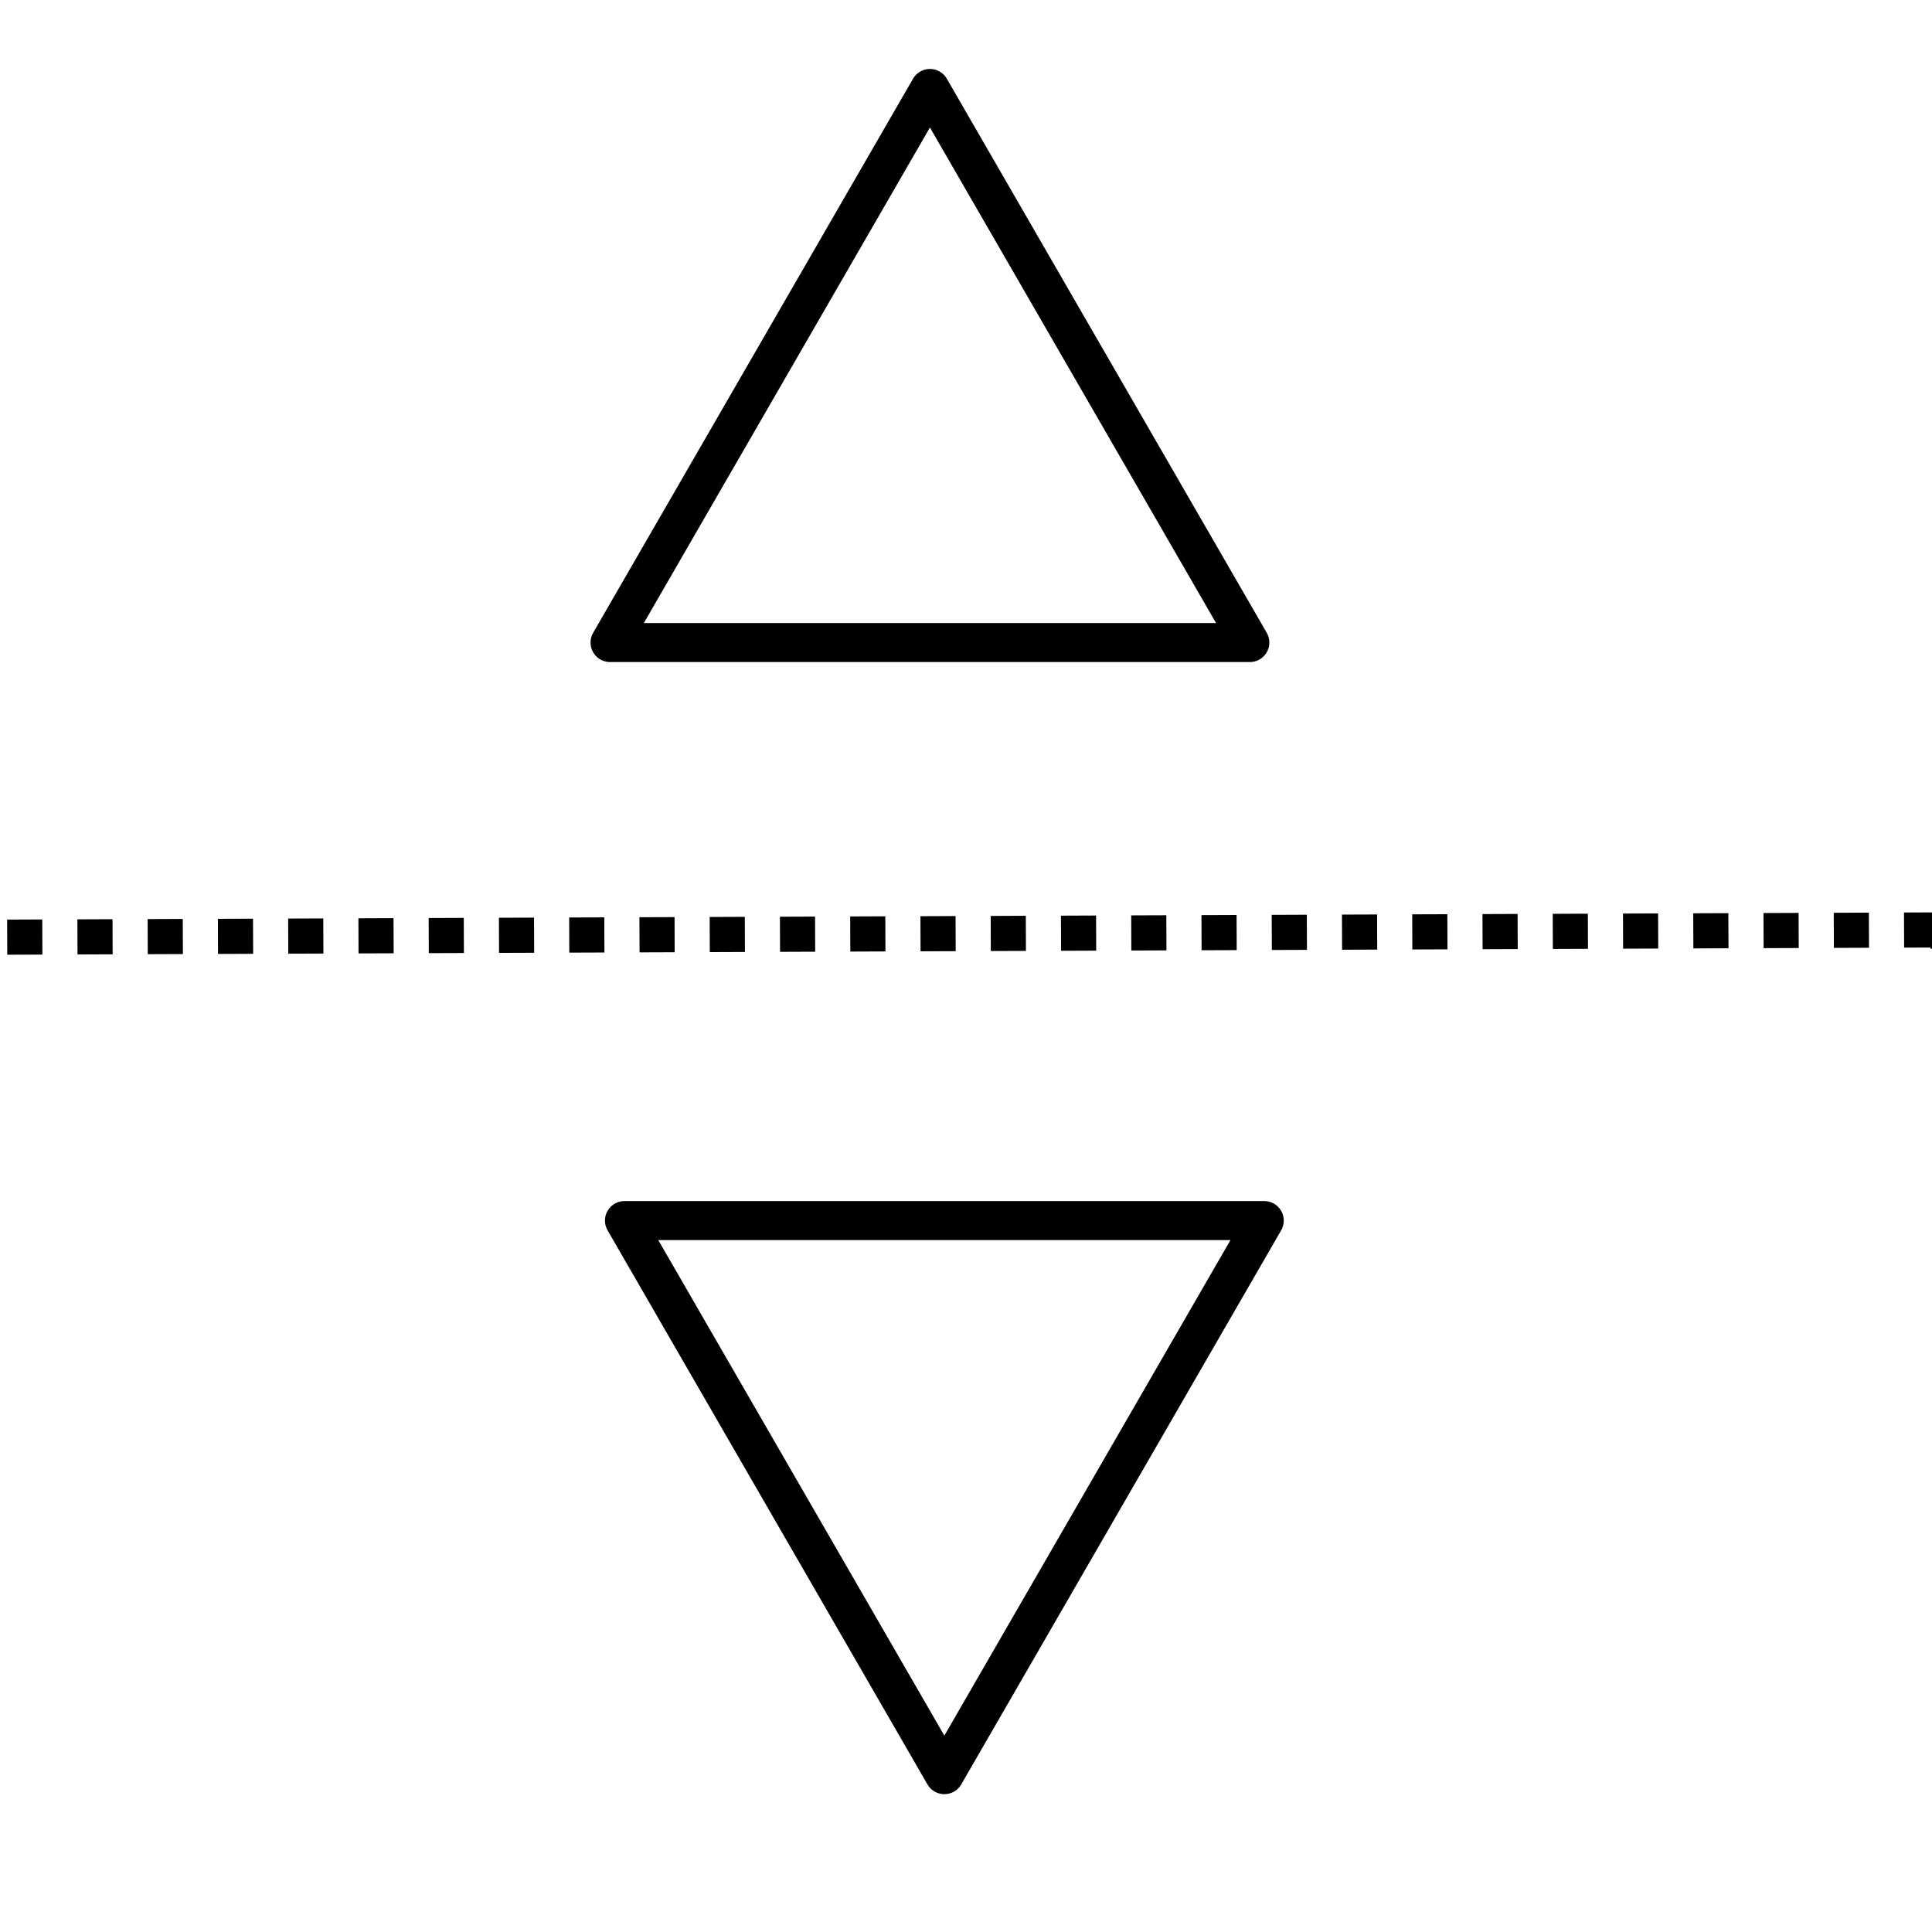
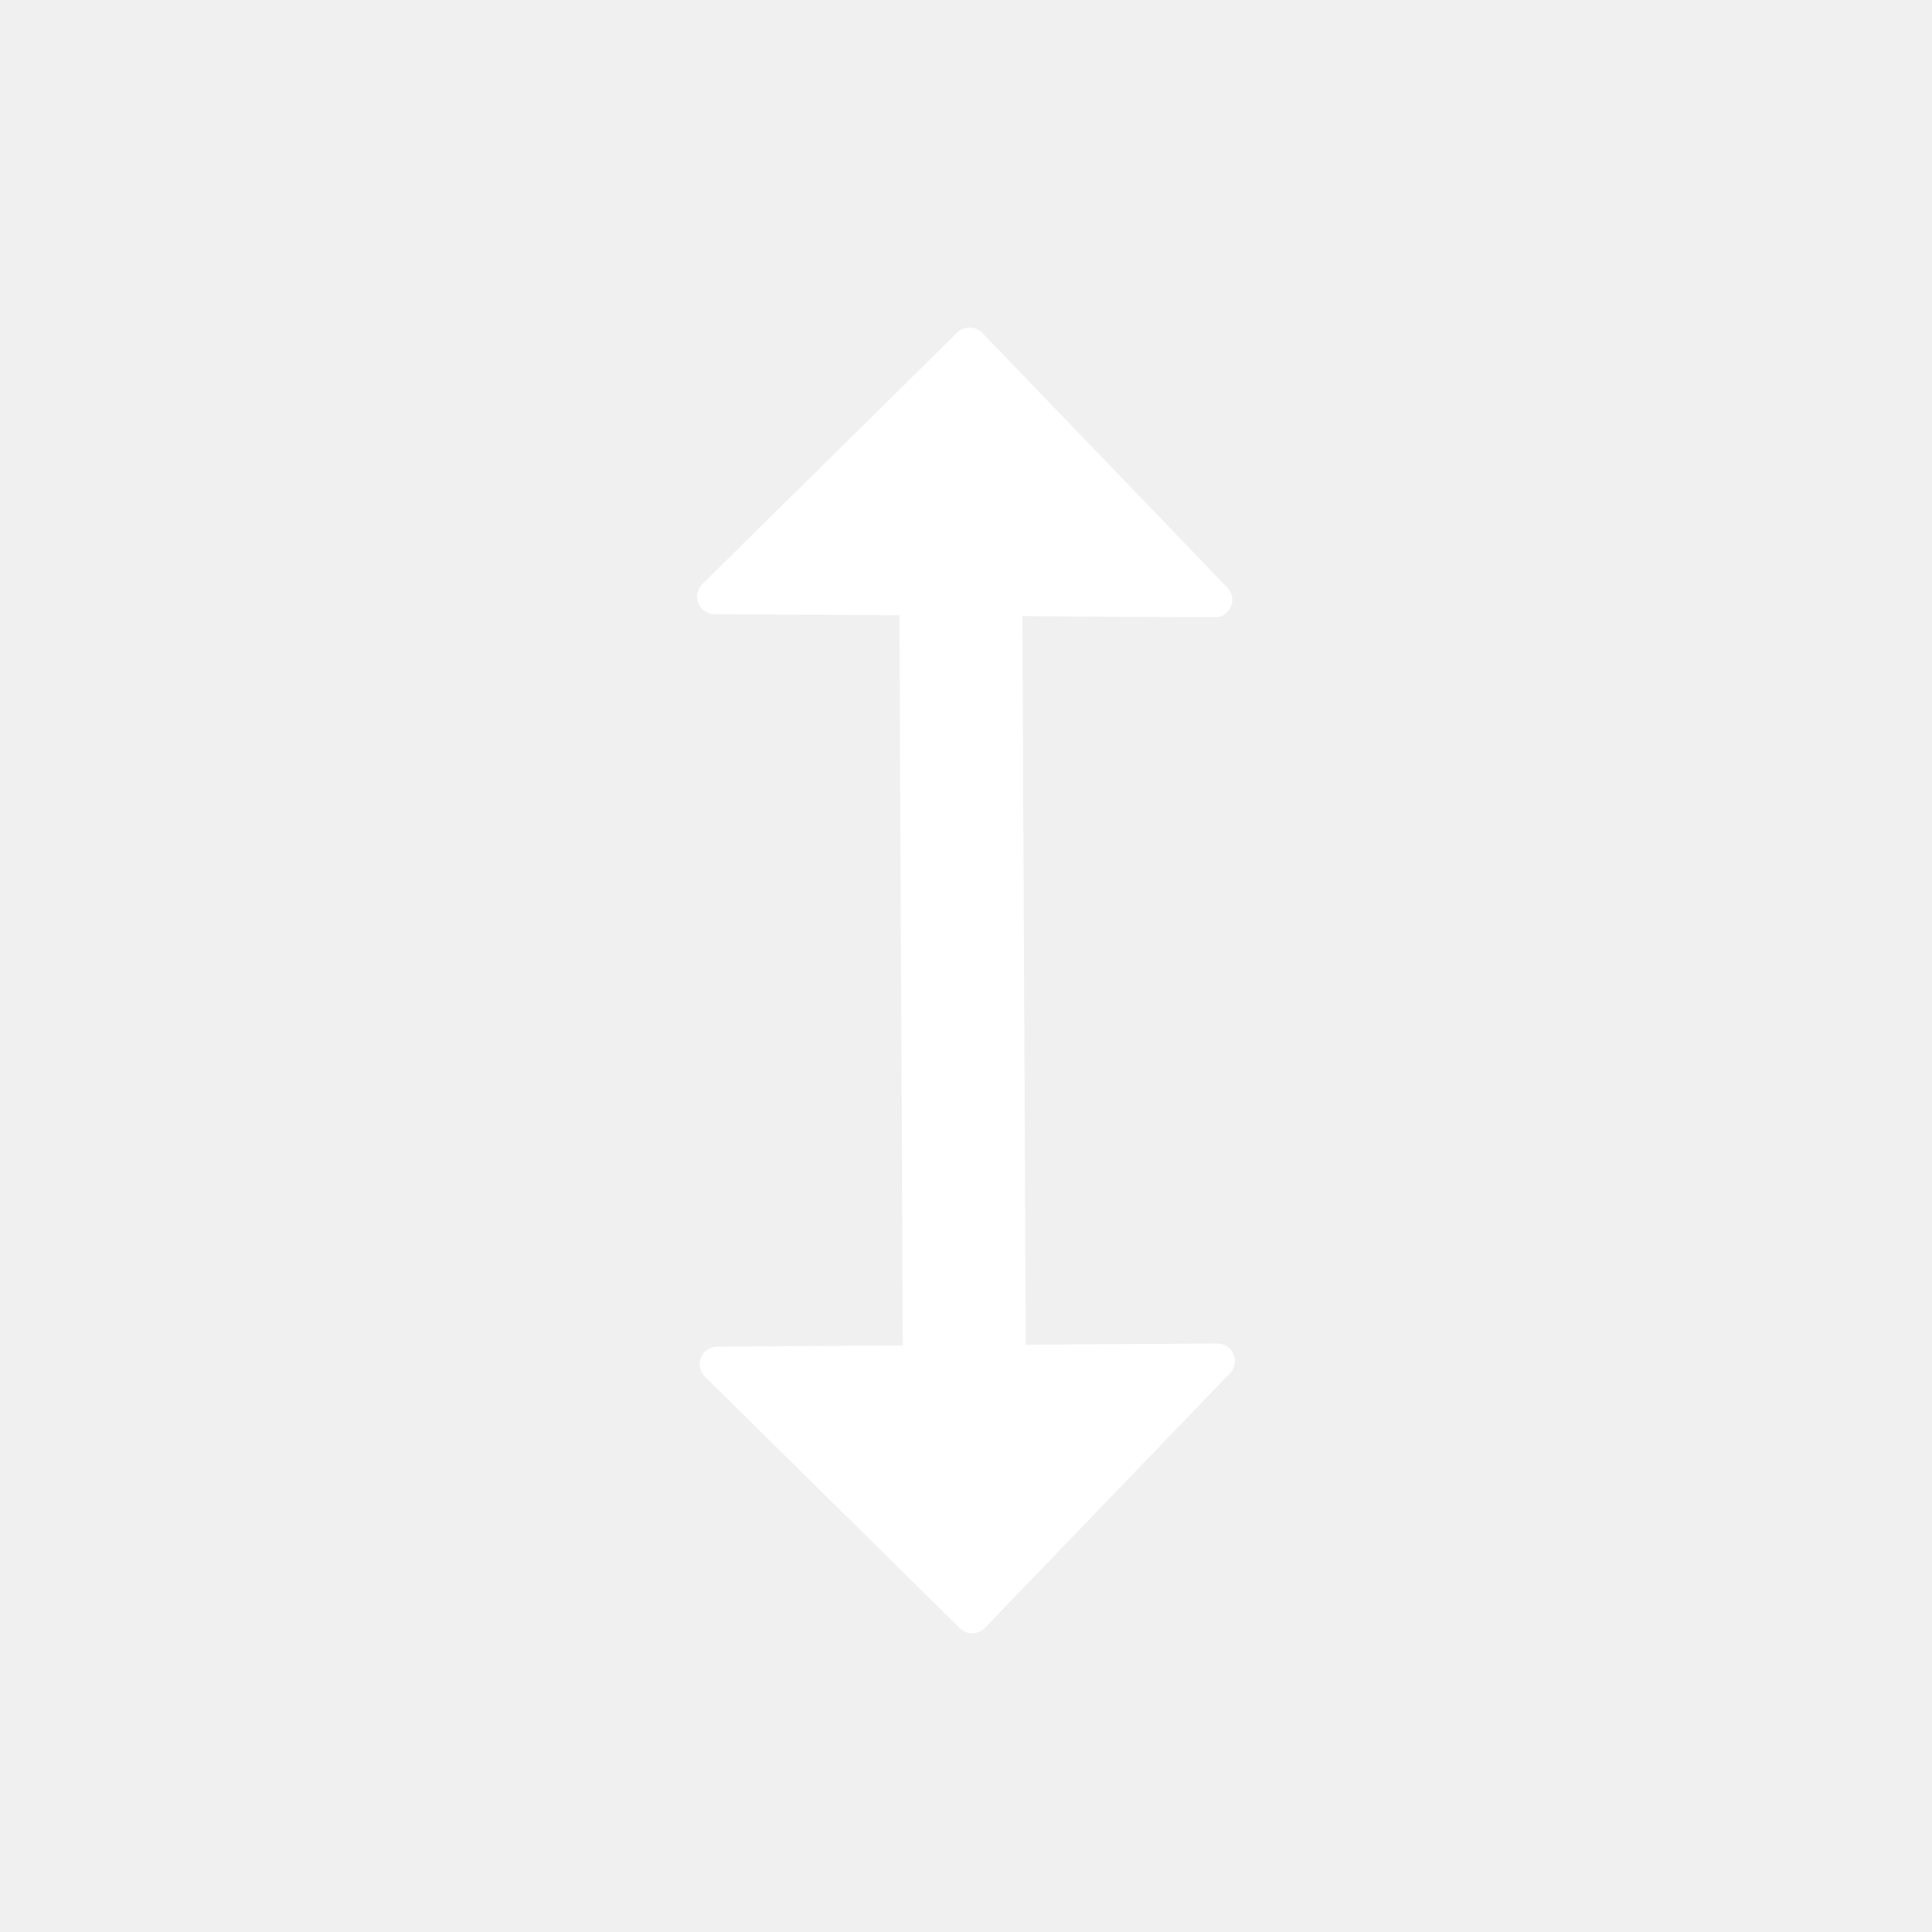
- <svg xmlns="http://www.w3.org/2000/svg" xmlns:ns1="http://www.openswatchbook.org/uri/2009/osb" xmlns:xlink="http://www.w3.org/1999/xlink" enable-background="new 0 0 55 55" height="55px" version="1.1" viewBox="0 0 55 55" width="55px" x="0px" xml:space="preserve" y="0px" id="svg2">
-   <defs id="defs48">
-     <linearGradient id="linearGradient5788" ns1:paint="solid">
-       <stop style="stop-color:#000000;stop-opacity:1;" offset="0" id="stop5790" />
-     </linearGradient>
-     <linearGradient gradientTransform="matrix(-4.371139e-8,1,-1,-4.371139e-8,55,-4.882812e-4)" gradientUnits="userSpaceOnUse" id="SVGID_1_-0" x1="8.5" x2="46.5" y1="27.5" y2="27.5">
-       <stop offset="0" style="stop-color:#FF0000" id="stop6-4" />
-       <stop offset="0.004" style="stop-color:#FF0500" id="stop8-8" />
-       <stop offset="0.049" style="stop-color:#FF3000" id="stop10-7" />
-       <stop offset="0.092" style="stop-color:#FF5200" id="stop12-1" />
-       <stop offset="0.133" style="stop-color:#FF6B00" id="stop14-7" />
-       <stop offset="0.17" style="stop-color:#FF7A00" id="stop16-2" />
-       <stop offset="0.201" style="stop-color:#FF7F00" id="stop18-7" />
-       <stop offset="0.251" style="stop-color:#FF9200" id="stop20-2" />
-       <stop offset="0.35" style="stop-color:#FFB300" id="stop22-2" />
-       <stop offset="0.404" style="stop-color:#FFBF00" id="stop24-6" />
-       <stop offset="0.439" style="stop-color:#E3CA03" id="stop26-1" />
-       <stop offset="0.542" style="stop-color:#93EB0C" id="stop28-0" />
-       <stop offset="0.59" style="stop-color:#73F80F" id="stop30-6" />
-       <stop offset="0.616" style="stop-color:#6AF11D" id="stop32-1" />
-       <stop offset="0.665" style="stop-color:#54E041" id="stop34-5" />
-       <stop offset="0.732" style="stop-color:#2FC47B" id="stop36-9" />
-       <stop offset="0.808" style="stop-color:#00A0C6" id="stop38-4" />
-       <stop offset="0.892" style="stop-color:#1C64CB" id="stop40-9" />
-       <stop offset="1" style="stop-color:#4210D2" id="stop42-0" />
-     </linearGradient>
-     <linearGradient gradientTransform="matrix(-4.371139e-8,1,-1,-4.371139e-8,55,-4.882812e-4)" gradientUnits="userSpaceOnUse" id="SVGID_1_-0-1" x1="8.5" x2="46.5" y1="27.5" y2="27.5">
-       <stop offset="0" style="stop-color:#FF0000" id="stop6-4-7" />
-       <stop offset="0.004" style="stop-color:#FF0500" id="stop8-8-5" />
-       <stop offset="0.049" style="stop-color:#FF3000" id="stop10-7-9" />
-       <stop offset="0.092" style="stop-color:#FF5200" id="stop12-1-6" />
-       <stop offset="0.133" style="stop-color:#FF6B00" id="stop14-7-2" />
-       <stop offset="0.17" style="stop-color:#FF7A00" id="stop16-2-1" />
-       <stop offset="0.201" style="stop-color:#FF7F00" id="stop18-7-7" />
-       <stop offset="0.251" style="stop-color:#FF9200" id="stop20-2-8" />
-       <stop offset="0.35" style="stop-color:#FFB300" id="stop22-2-5" />
-       <stop offset="0.404" style="stop-color:#FFBF00" id="stop24-6-7" />
-       <stop offset="0.439" style="stop-color:#E3CA03" id="stop26-1-4" />
-       <stop offset="0.542" style="stop-color:#93EB0C" id="stop28-0-1" />
-       <stop offset="0.59" style="stop-color:#73F80F" id="stop30-6-8" />
-       <stop offset="0.616" style="stop-color:#6AF11D" id="stop32-1-5" />
-       <stop offset="0.665" style="stop-color:#54E041" id="stop34-5-9" />
-       <stop offset="0.732" style="stop-color:#2FC47B" id="stop36-9-7" />
-       <stop offset="0.808" style="stop-color:#00A0C6" id="stop38-4-5" />
-       <stop offset="0.892" style="stop-color:#1C64CB" id="stop40-9-3" />
-       <stop offset="1" style="stop-color:#4210D2" id="stop42-0-8" />
-     </linearGradient>
-     <linearGradient y2="27.5" x2="46.5" y1="27.5" x1="8.5" gradientTransform="matrix(-4.371139e-8,1,-1,-4.371139e-8,55,-4.882812e-4)" gradientUnits="userSpaceOnUse" id="linearGradient3454" xlink:href="#SVGID_1_-0-1" />
-     <filter id="filter3547" x="0" y="0" width="1" height="1" color-interpolation-filters="sRGB">
-       <feColorMatrix id="feColorMatrix3549" type="saturate" values="1" result="fbSourceGraphic" />
-       <feColorMatrix id="feColorMatrix3551" in="fbSourceGraphic" values="-1 0 0 0 1 0 -1 0 0 1 0 0 -1 0 1 0 0 0 1 0 " />
-     </filter>
-   </defs>
-   <rect style="fill:#ffffff;fill-opacity:1;stroke:none" id="rect3800" width="56.95" height="55.821" x="-1.129" y="-0.051" />
-   <path style="fill:#ffffff;fill-opacity:1;stroke:#000000;stroke-width:1.111;stroke-linecap:round;stroke-linejoin:round;stroke-miterlimit:4;stroke-opacity:1;stroke-dasharray:none;stroke-dashoffset:0" id="path3928" d="m 28.5,13.467 -18.213,0 9.106,-15.773 z" transform="translate(7.080224,4.824627)" />
-   <path style="fill:#ffffff;fill-opacity:1;stroke:#000000;stroke-width:1.111;stroke-linecap:round;stroke-linejoin:round;stroke-miterlimit:4;stroke-opacity:1;stroke-dasharray:none;stroke-dashoffset:0" id="path3928-8" d="m 28.5,13.467 -18.213,0 9.106,-15.773 z" transform="matrix(1,0,0,-1,7.490671,48.21451)" />
-   <path style="fill:none;stroke:#000000;stroke-width:1;stroke-linecap:butt;stroke-linejoin:miter;stroke-opacity:1;stroke-miterlimit:4;stroke-dasharray:1,1;stroke-dashoffset:0" d="M 0.205,26.679 55,26.474 l -0.308,0.103 0.205,0" id="path3948" />
+ <svg xmlns="http://www.w3.org/2000/svg" version="1.1" x="0px" y="0px" width="55px" height="55px" viewBox="0 0 55 55" enable-background="new 0 0 55 55" xml:space="preserve" id="svg2885">
+   <defs id="defs2896" />
+   <g id="g3852" transform="matrix(0,-1,1,0,-0.4099505,55.33989)">
+     <polygon transform="matrix(0.3110504,0.9503934,-0.9503934,0.3110504,36.03671,6.531601)" style="fill:#ffffff;stroke:#ffffff;stroke-linejoin:round" id="polygon2890" points="7.513,23.012 21.07,27.354 12.183,32.074 " />
+     <polygon transform="matrix(-0.3110504,0.9503934,0.9503934,0.3110504,18.82316,6.456839)" style="fill:#ffffff;stroke:#ffffff;stroke-linejoin:round" id="polygon2890-6" points="21.07,27.354 12.183,32.074 7.513,23.012 " />
+     <path id="path3078" d="M 13.924,27.873 40.691,27.753" style="fill:none;stroke:#ffffff;stroke-width:3.5;stroke-linecap:butt;stroke-linejoin:miter;stroke-miterlimit:4;stroke-opacity:1;stroke-dasharray:none" />
+   </g>
</svg>
